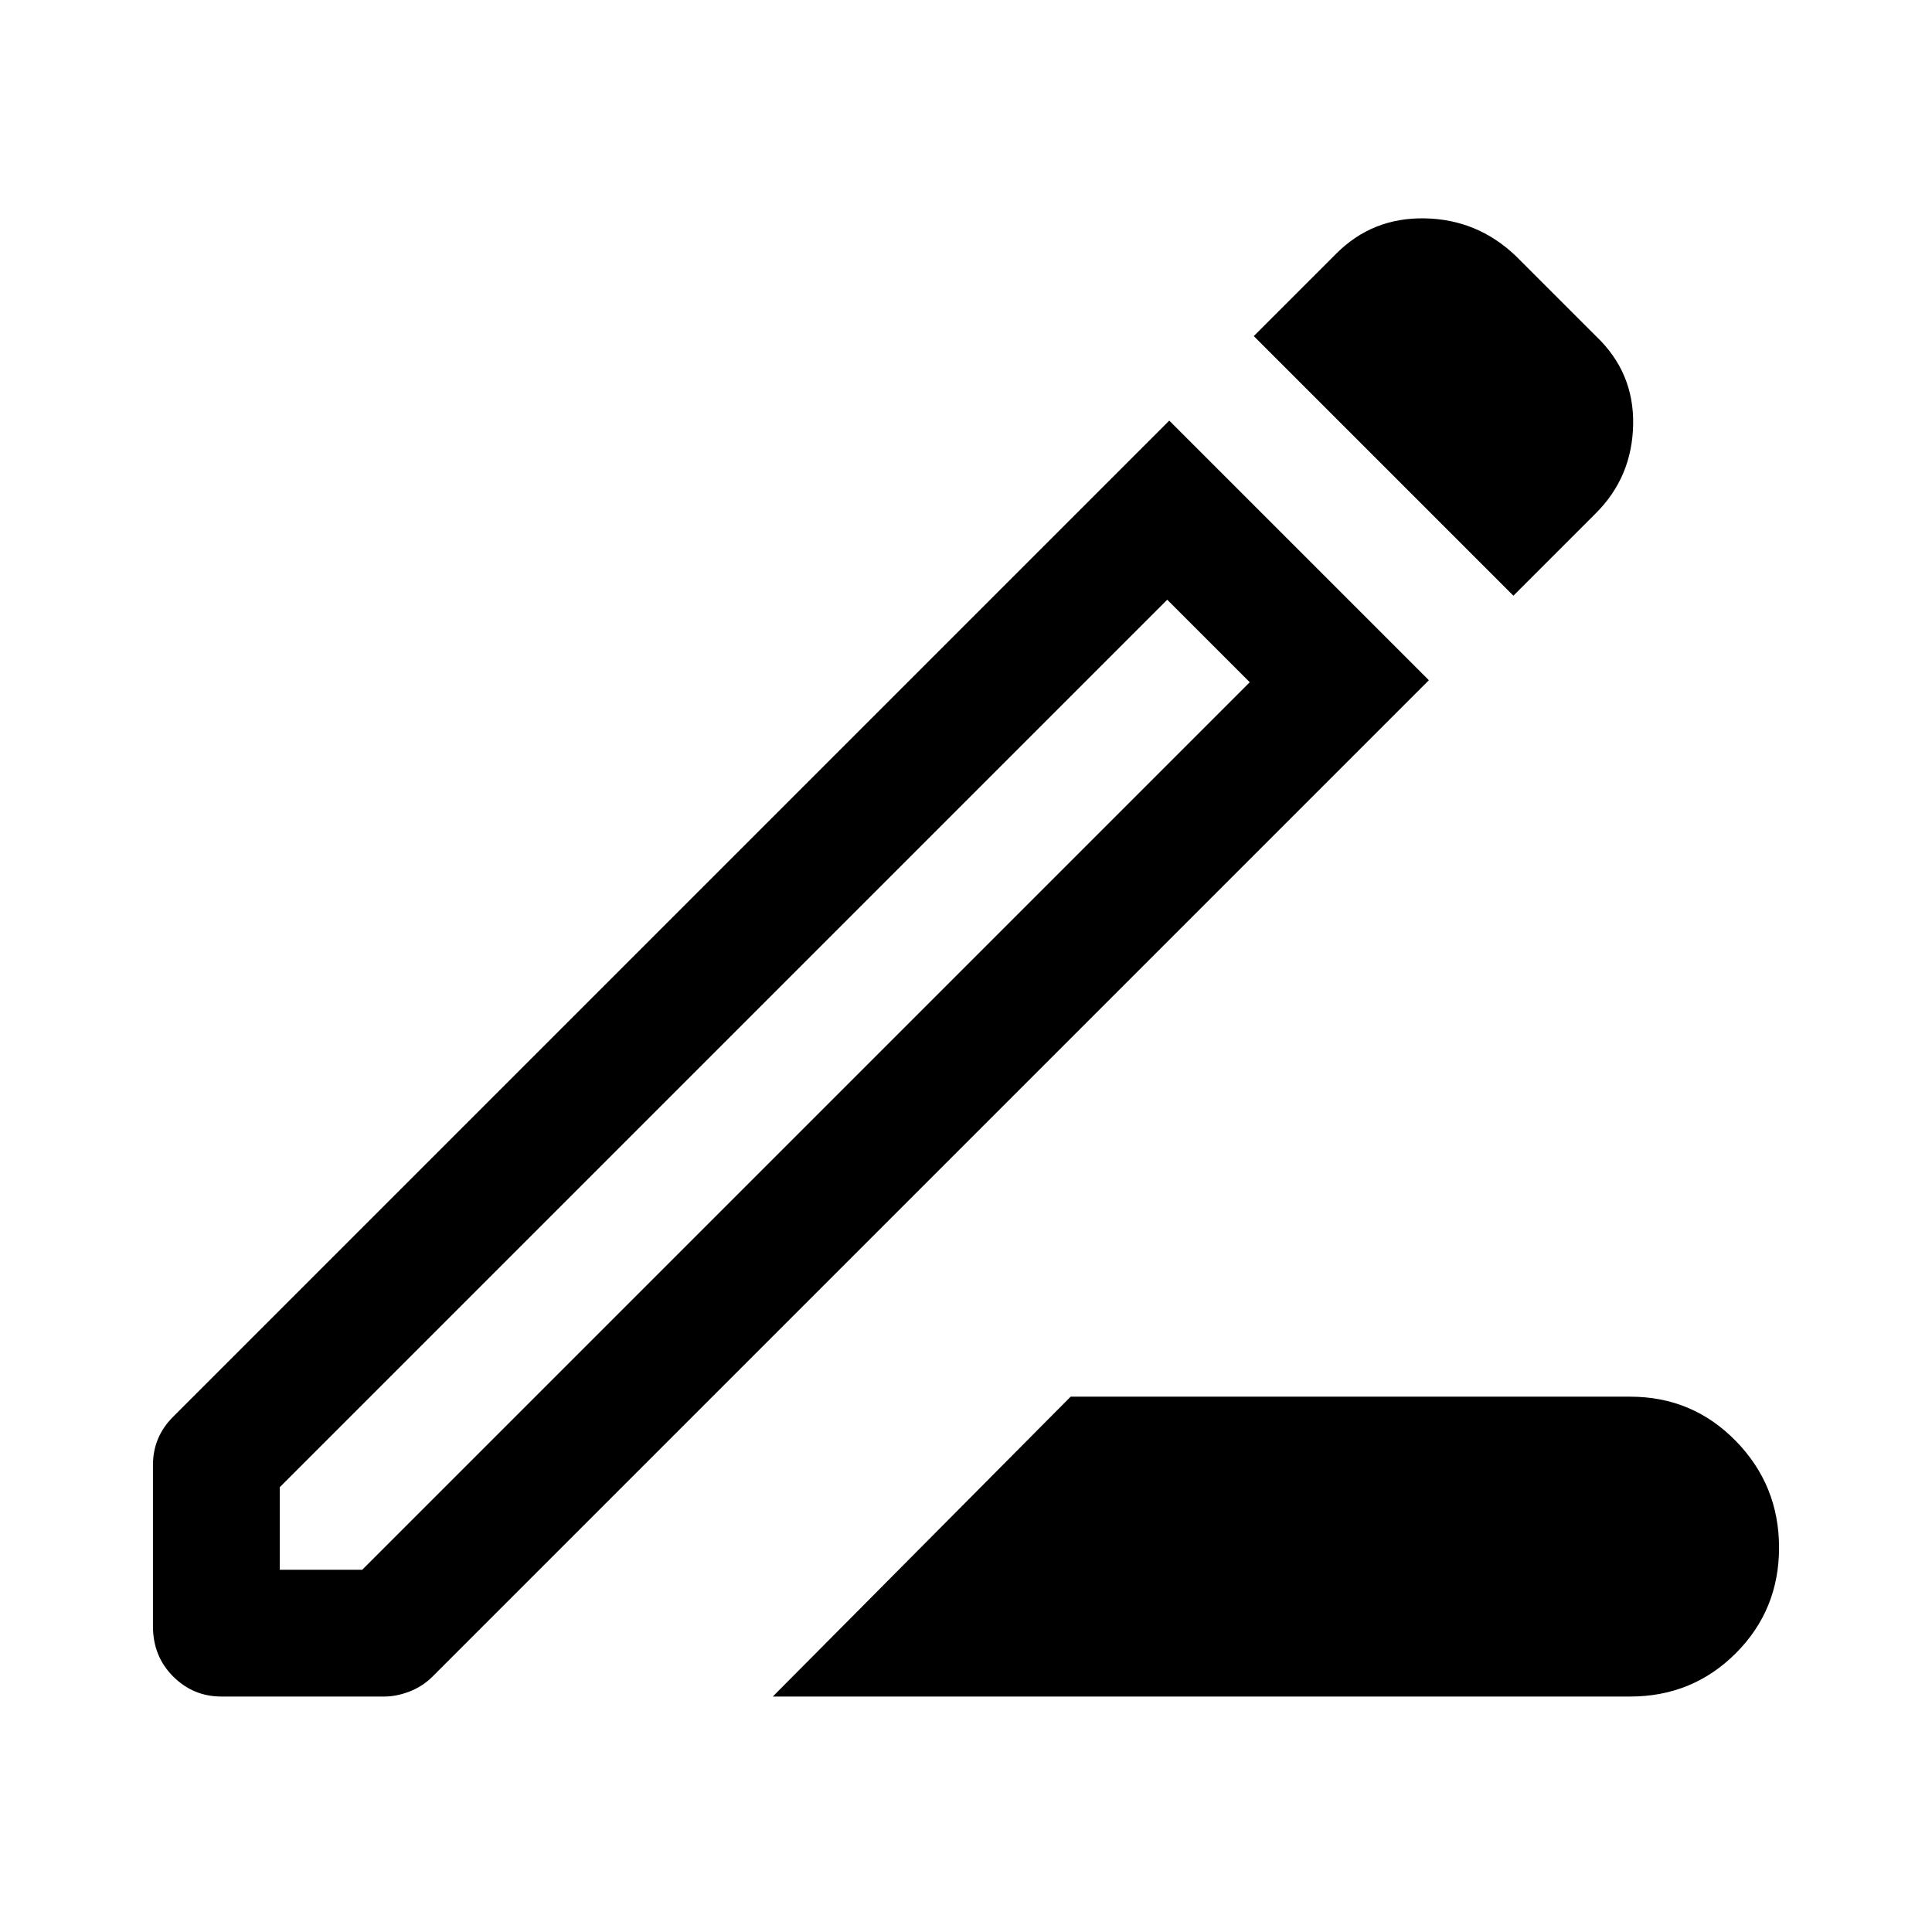
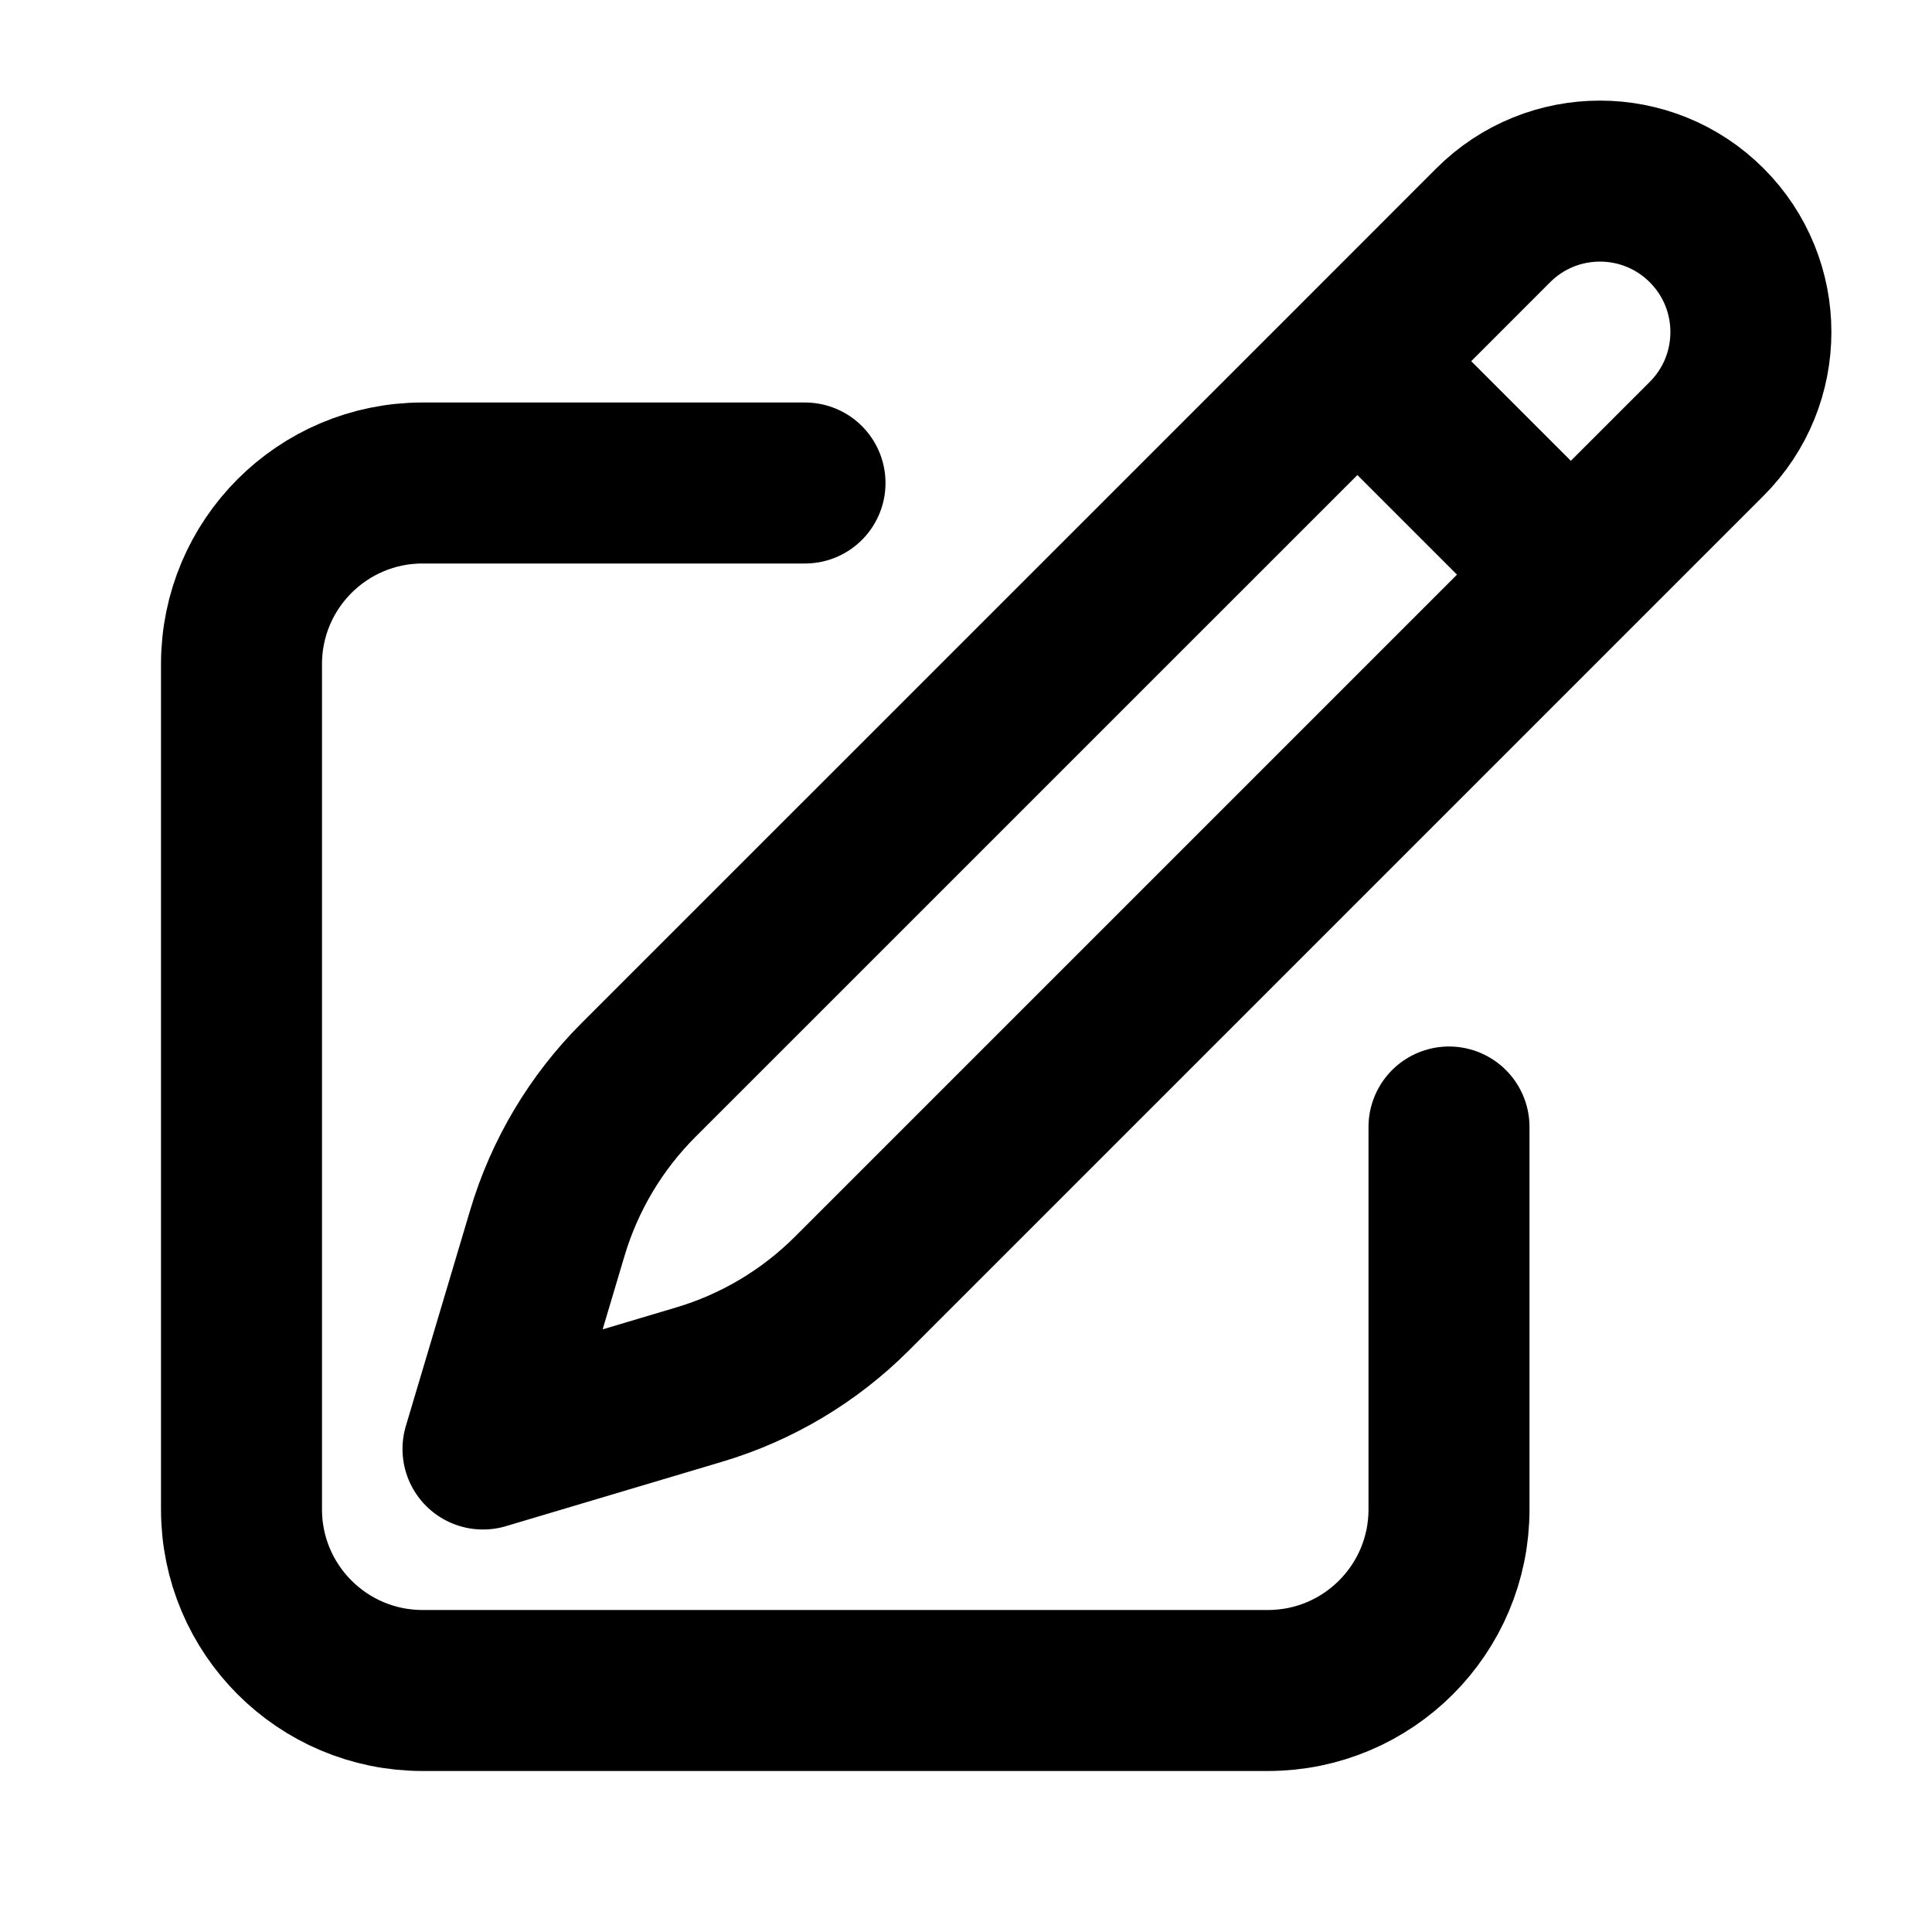
- <svg viewBox="0 0 48 48">
-   <path d="m19.2 42.15 7.4-7.45h13.9q1.55 0 2.625 1.1t1.075 2.65q0 1.55-1.075 2.625T40.5 42.15ZM6.95 39H9l22.05-22.05L29 14.9 6.95 36.95ZM37.6 14.8l-6.45-6.45L33.2 6.3q.9-.9 2.2-.875 1.3.025 2.25.925l2 2q.95.9.925 2.2-.025 1.3-.925 2.2ZM5.5 42.15q-.7 0-1.2-.5t-.5-1.25v-4q0-.35.125-.65.125-.3.375-.55l24.75-24.75 6.45 6.45-24.75 24.75q-.25.25-.575.375-.325.125-.625.125ZM30 15.9l-1-1 2.05 2.05Z" />
+ <svg xmlns="http://www.w3.org/2000/svg" fill="none" viewBox="0 0 24 24" stroke-width="2" stroke="currentColor" class="w-6 h-6">
+   <path stroke-linecap="round" stroke-linejoin="round" d="M16.862 4.487l1.687-1.688a1.875 1.875 0 112.652 2.652L10.582 16.07a4.5 4.5 0 01-1.897 1.13L6 18l.8-2.685a4.5 4.5 0 011.13-1.897l8.932-8.931zm0 0L19.5 7.125M18 14v4.75A2.25 2.25 0 0115.75 21H5.25A2.25 2.25 0 013 18.75V8.25A2.25 2.25 0 015.25 6H10" />
</svg>
